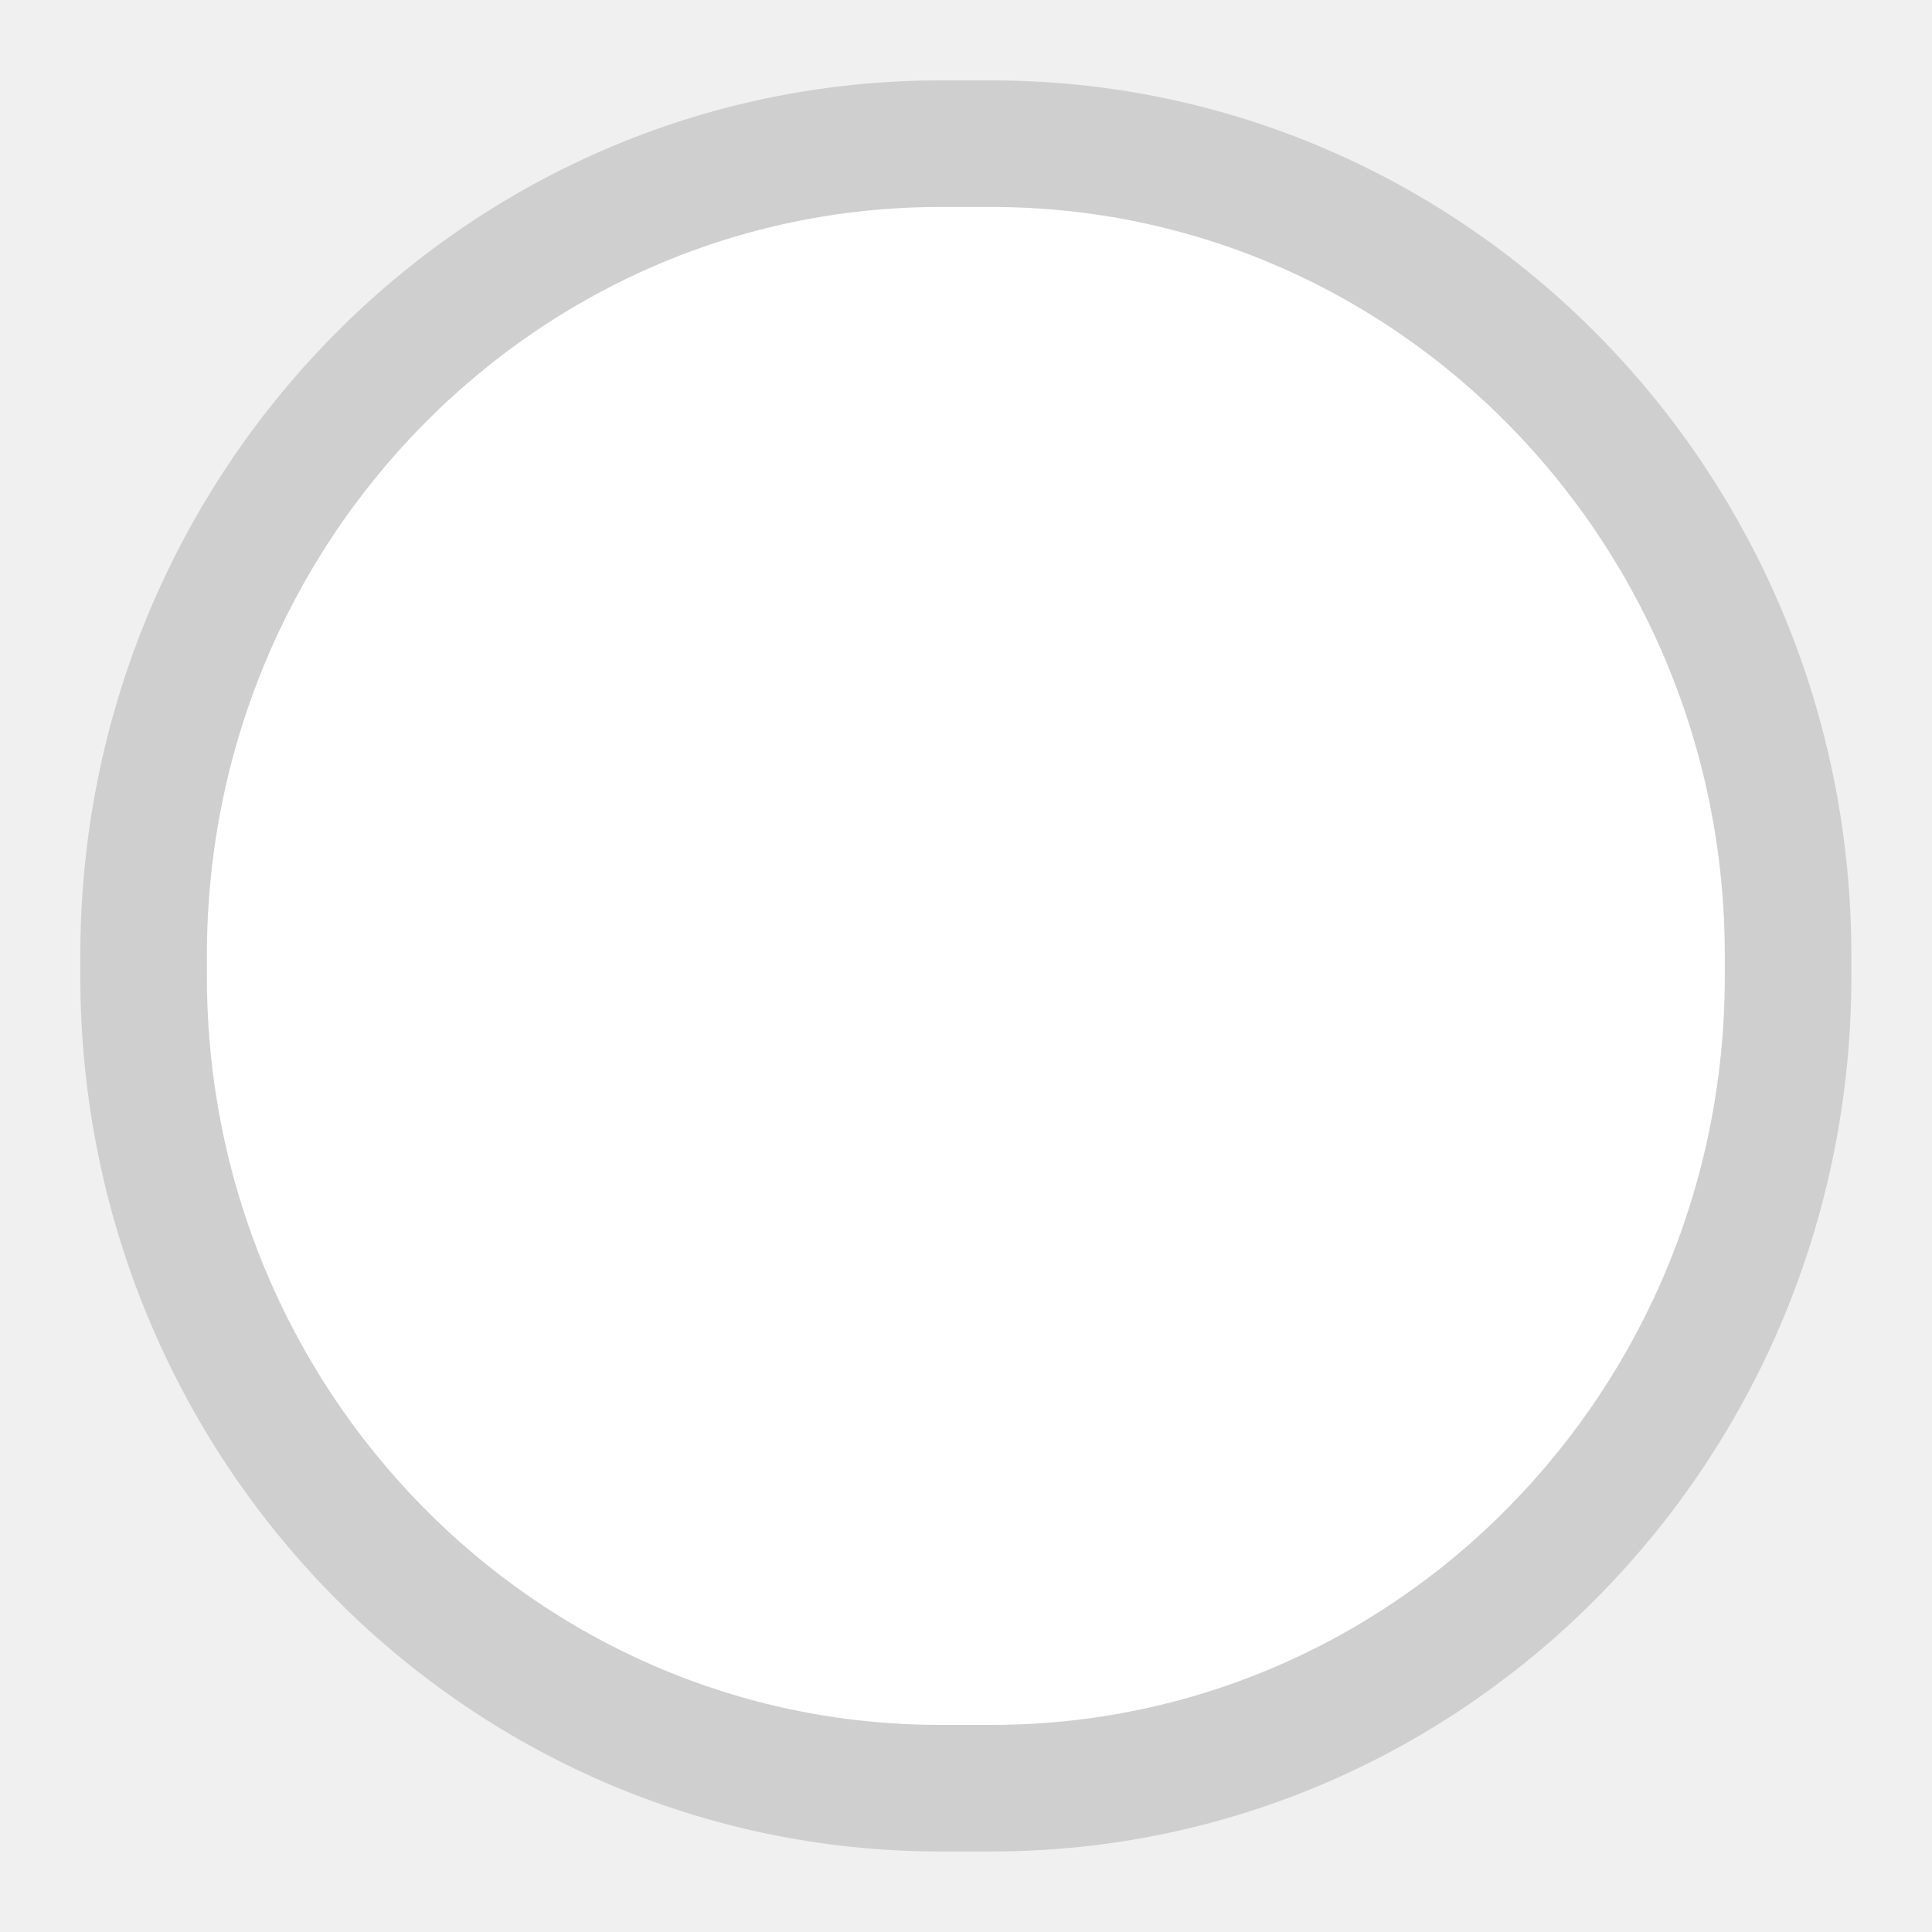
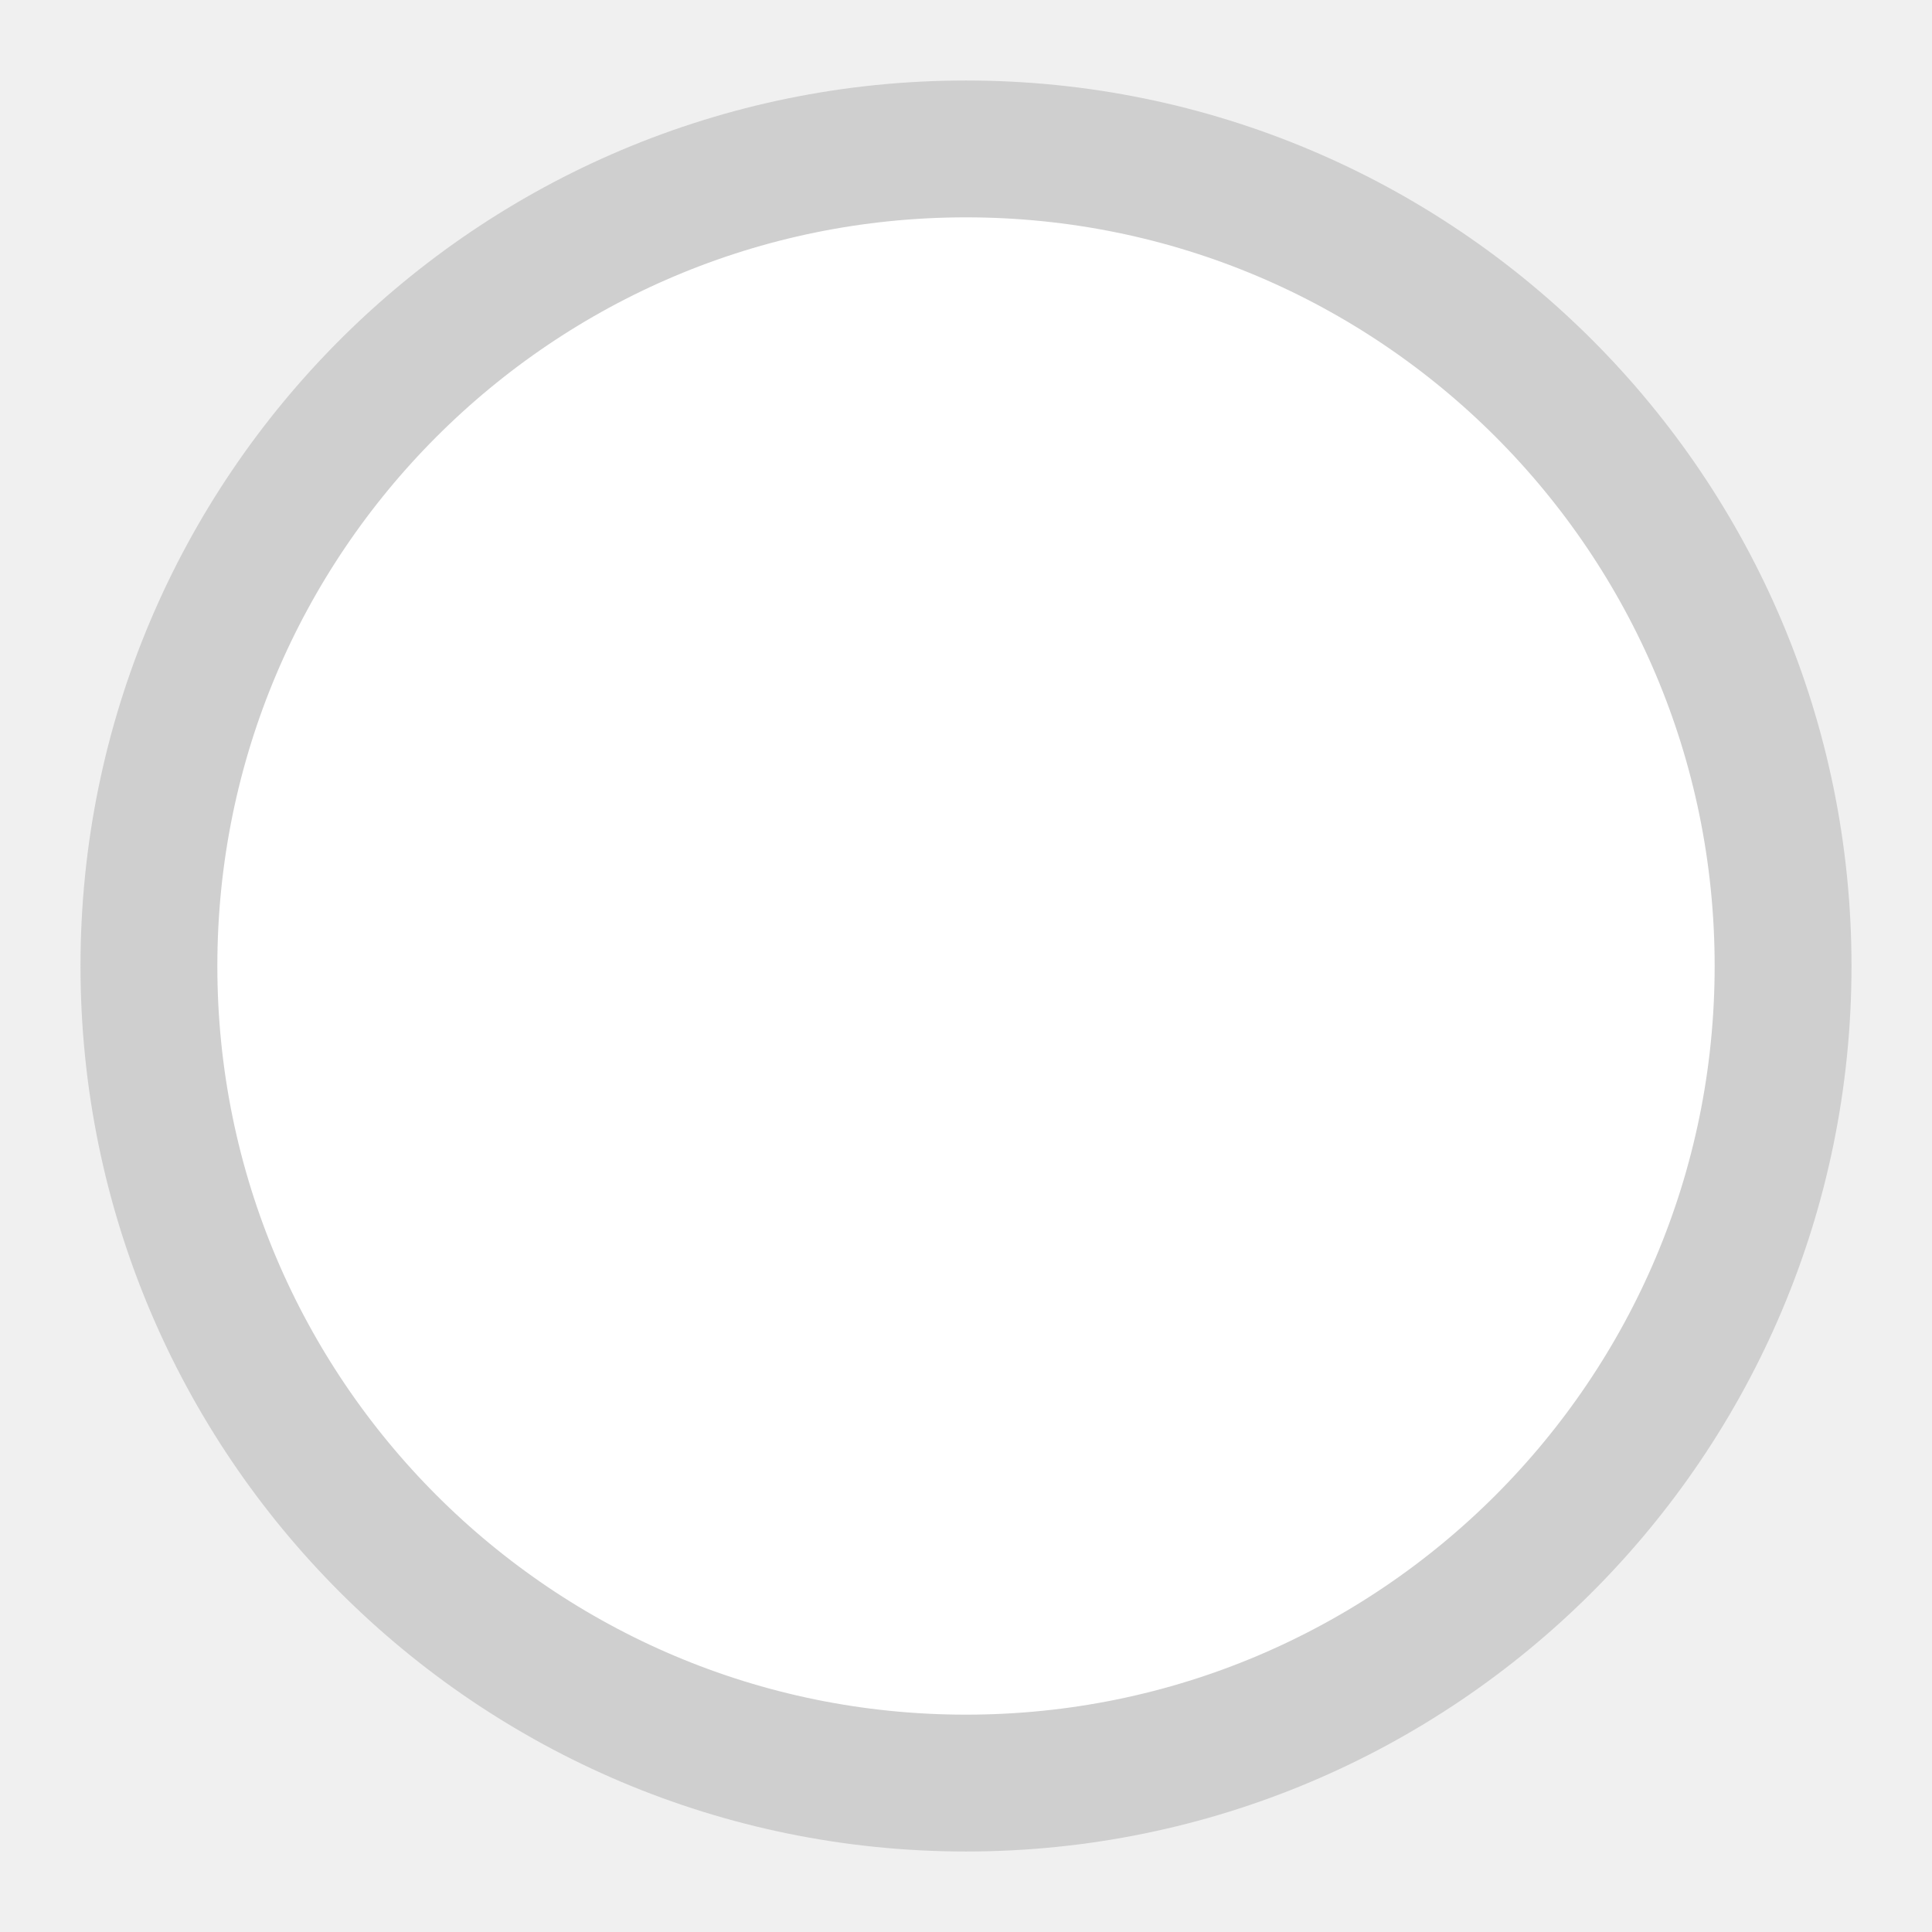
- <svg xmlns="http://www.w3.org/2000/svg" width="24" height="24" viewBox="0 0 6.35 6.35" version="1.1" id="svg1829">
-   <defs id="defs1823" />
-   <g id="layer1" transform="translate(0,-292.7667)">
-     <rect ry="2.668" style="color:#000000;display:inline;overflow:visible;visibility:visible;fill:#ffffff;fill-opacity:1;fill-rule:nonzero;stroke:#cfcfcf;stroke-width:0.416;stroke-linecap:butt;stroke-linejoin:round;stroke-miterlimit:4;stroke-dasharray:none;stroke-dashoffset:0;stroke-opacity:1;marker:none;enable-background:accumulate" id="rect5147-9-1-7-7" width="5.405" height="5.405" x="0.472" y="293.239" rx="2.618" />
-   </g>
+ <svg xmlns="http://www.w3.org/2000/svg" version="1.1" viewBox="0 0 24 24">
+   <rect x="1.85" y="1.85" width="20.3" height="20.3" rx="10.15" ry="10.15" fill="#fff" stroke="#cfcfcf" stroke-width="1.7" />
</svg>
